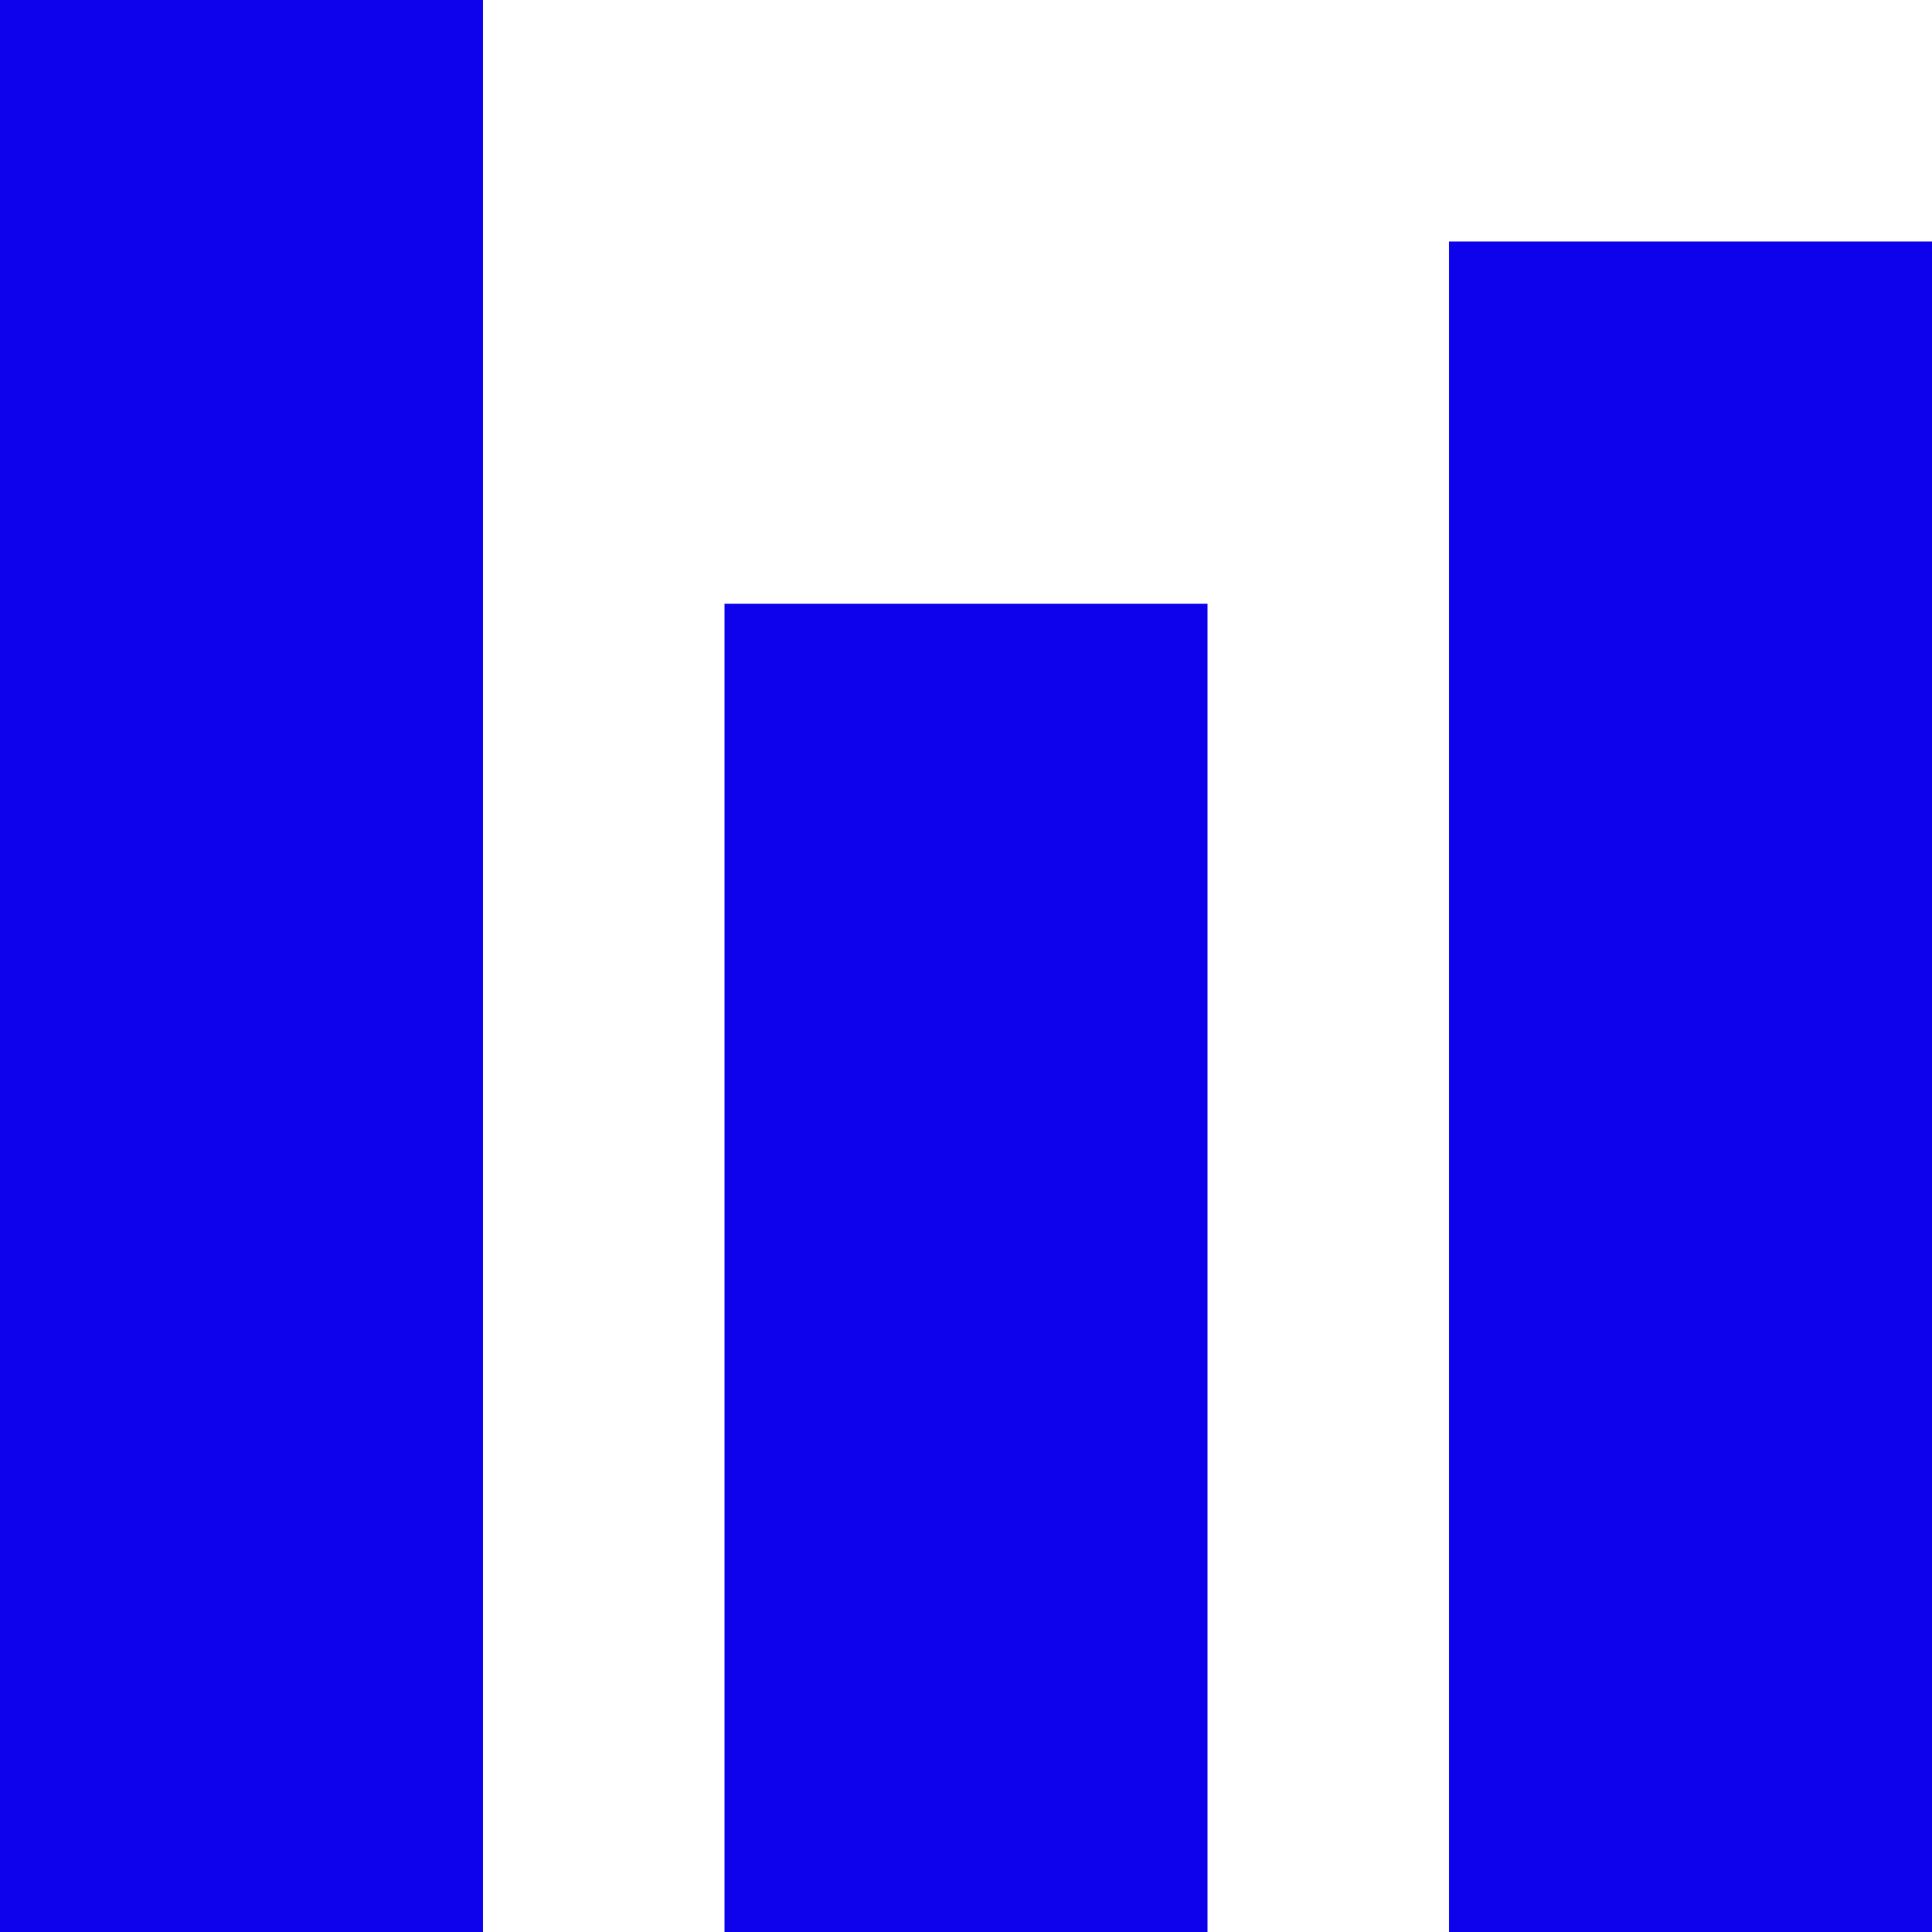
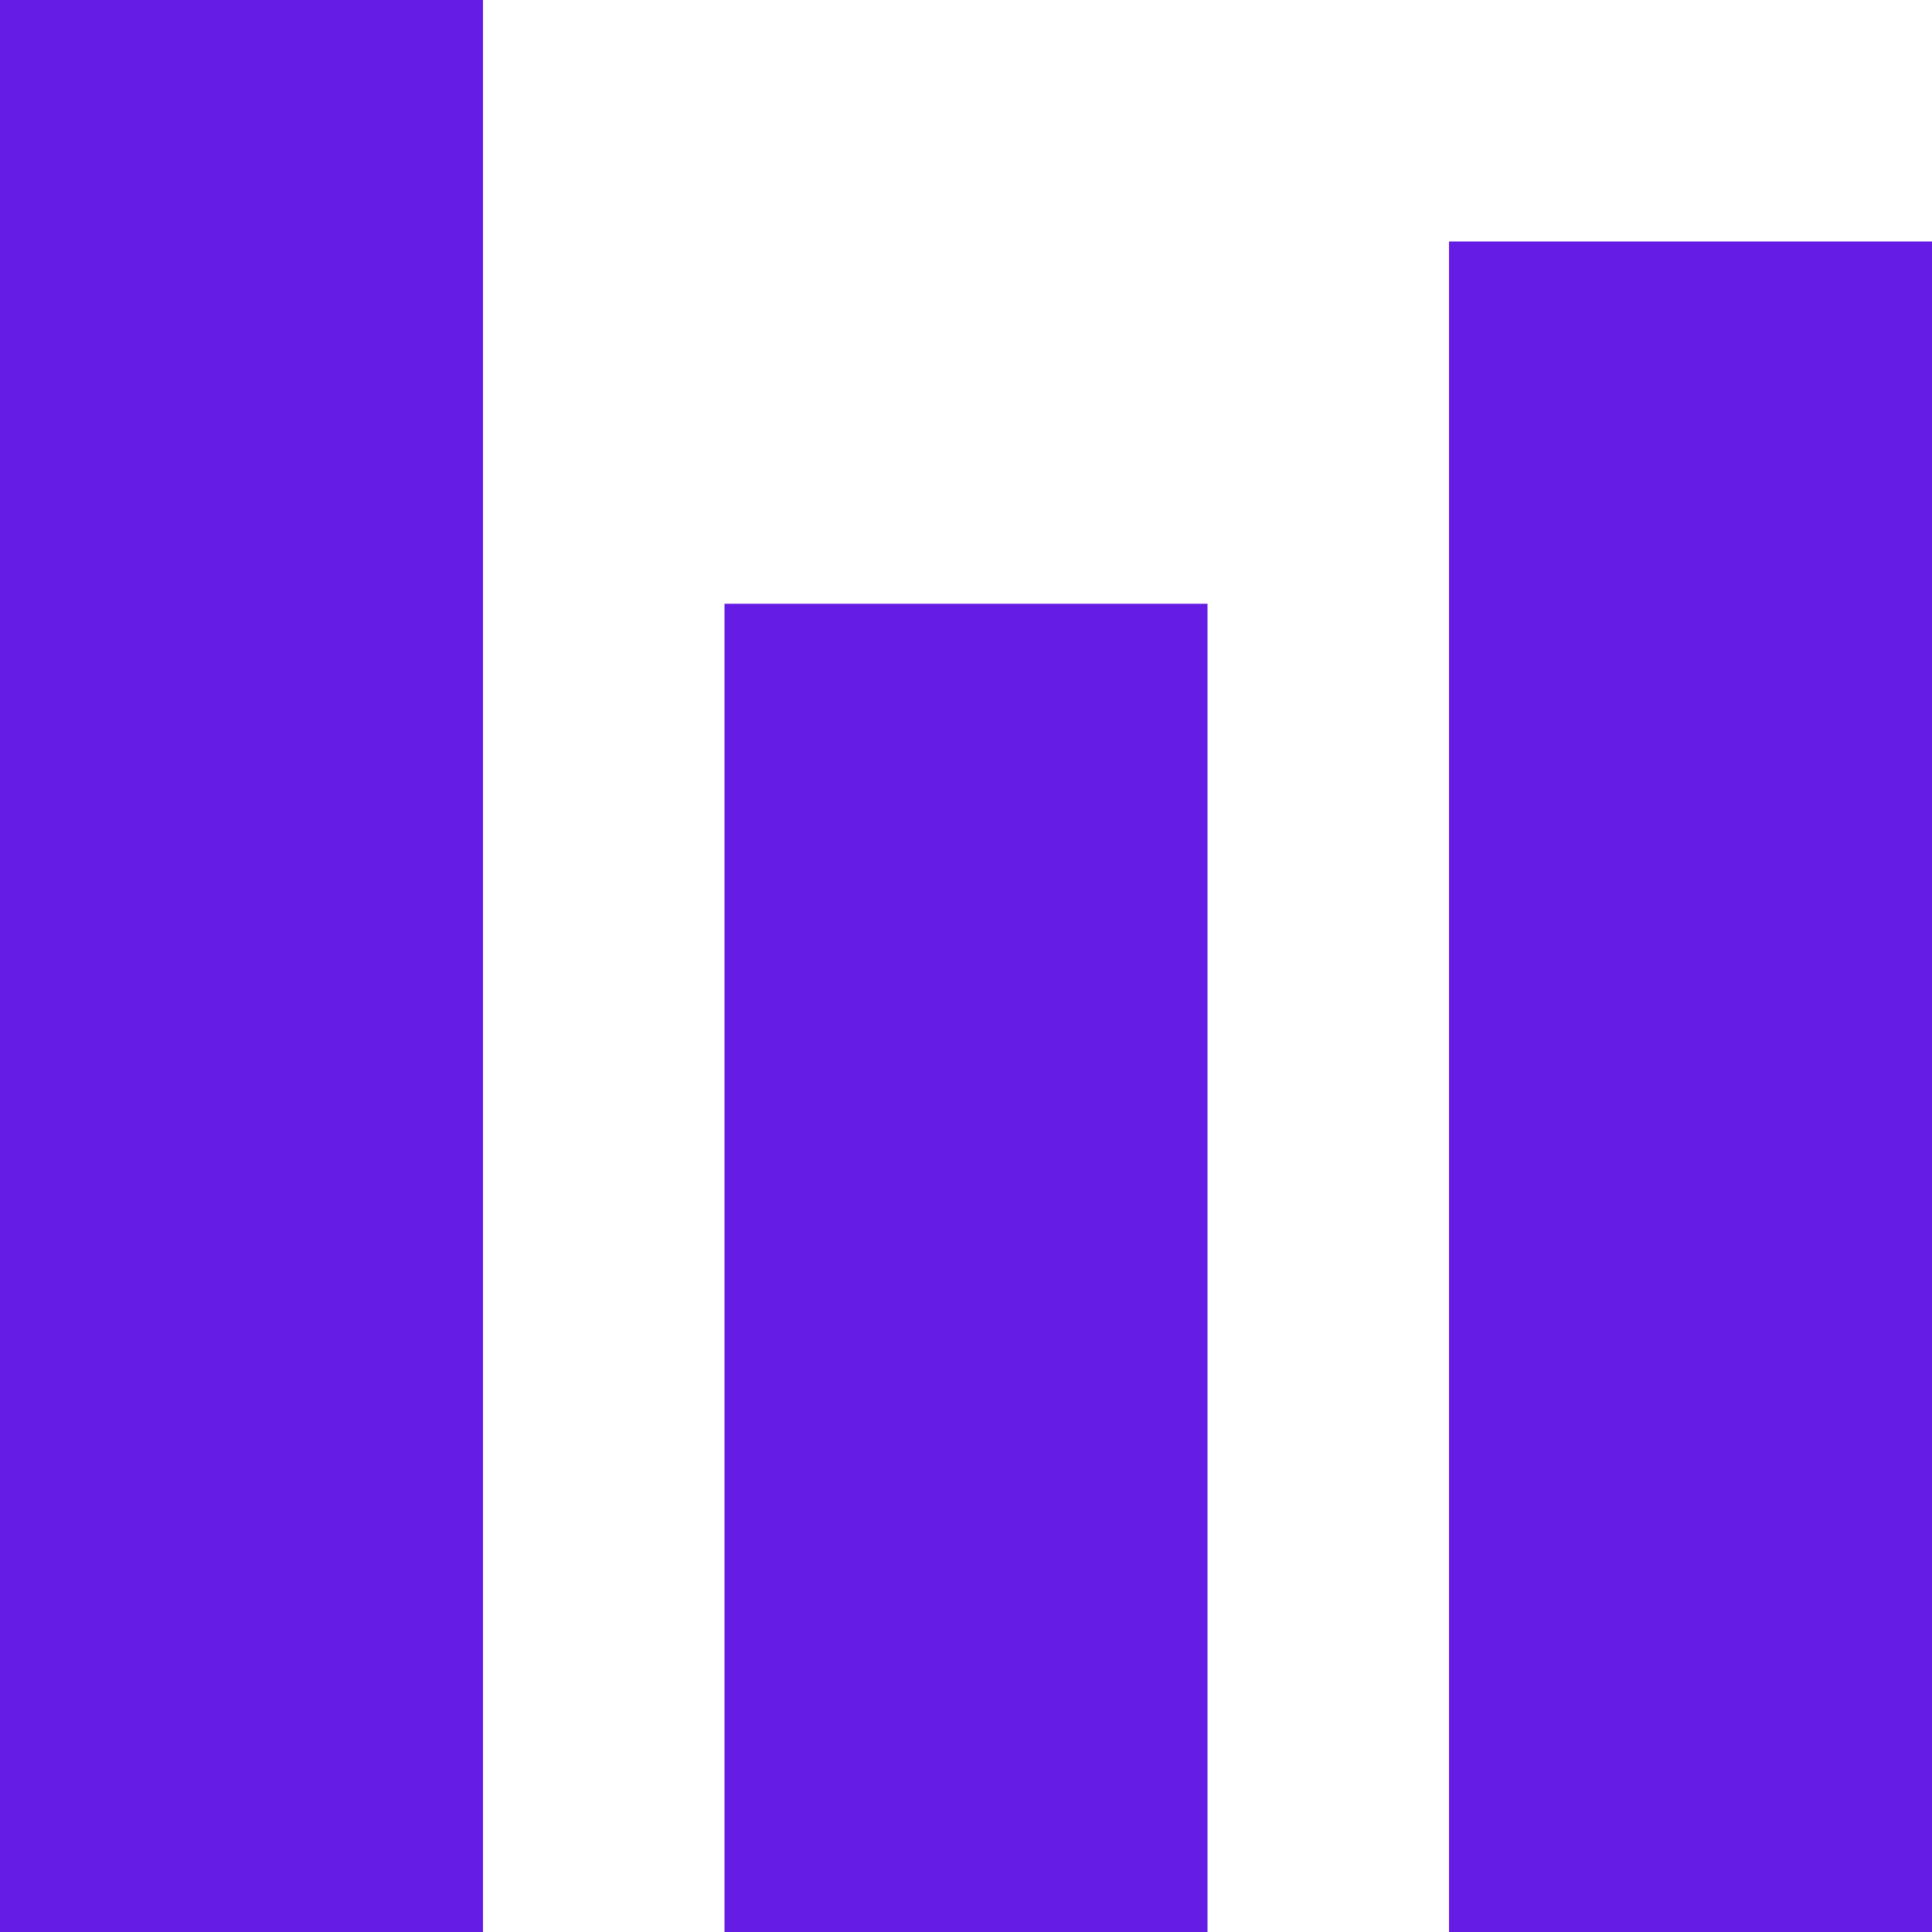
<svg xmlns="http://www.w3.org/2000/svg" width="16" height="16" viewBox="0 0 16 16" fill="none">
-   <path fill-rule="evenodd" clip-rule="evenodd" d="M0 0H4V16H0V0ZM6 5H10V16H6V5ZM16 2H12V16H16V2Z" fill="#0E02EC" />
+   <path fill-rule="evenodd" clip-rule="evenodd" d="M0 0H4V16H0V0ZM6 5H10V16H6V5ZM16 2H12V16H16V2Z" fill="#651CE4" />
</svg>
